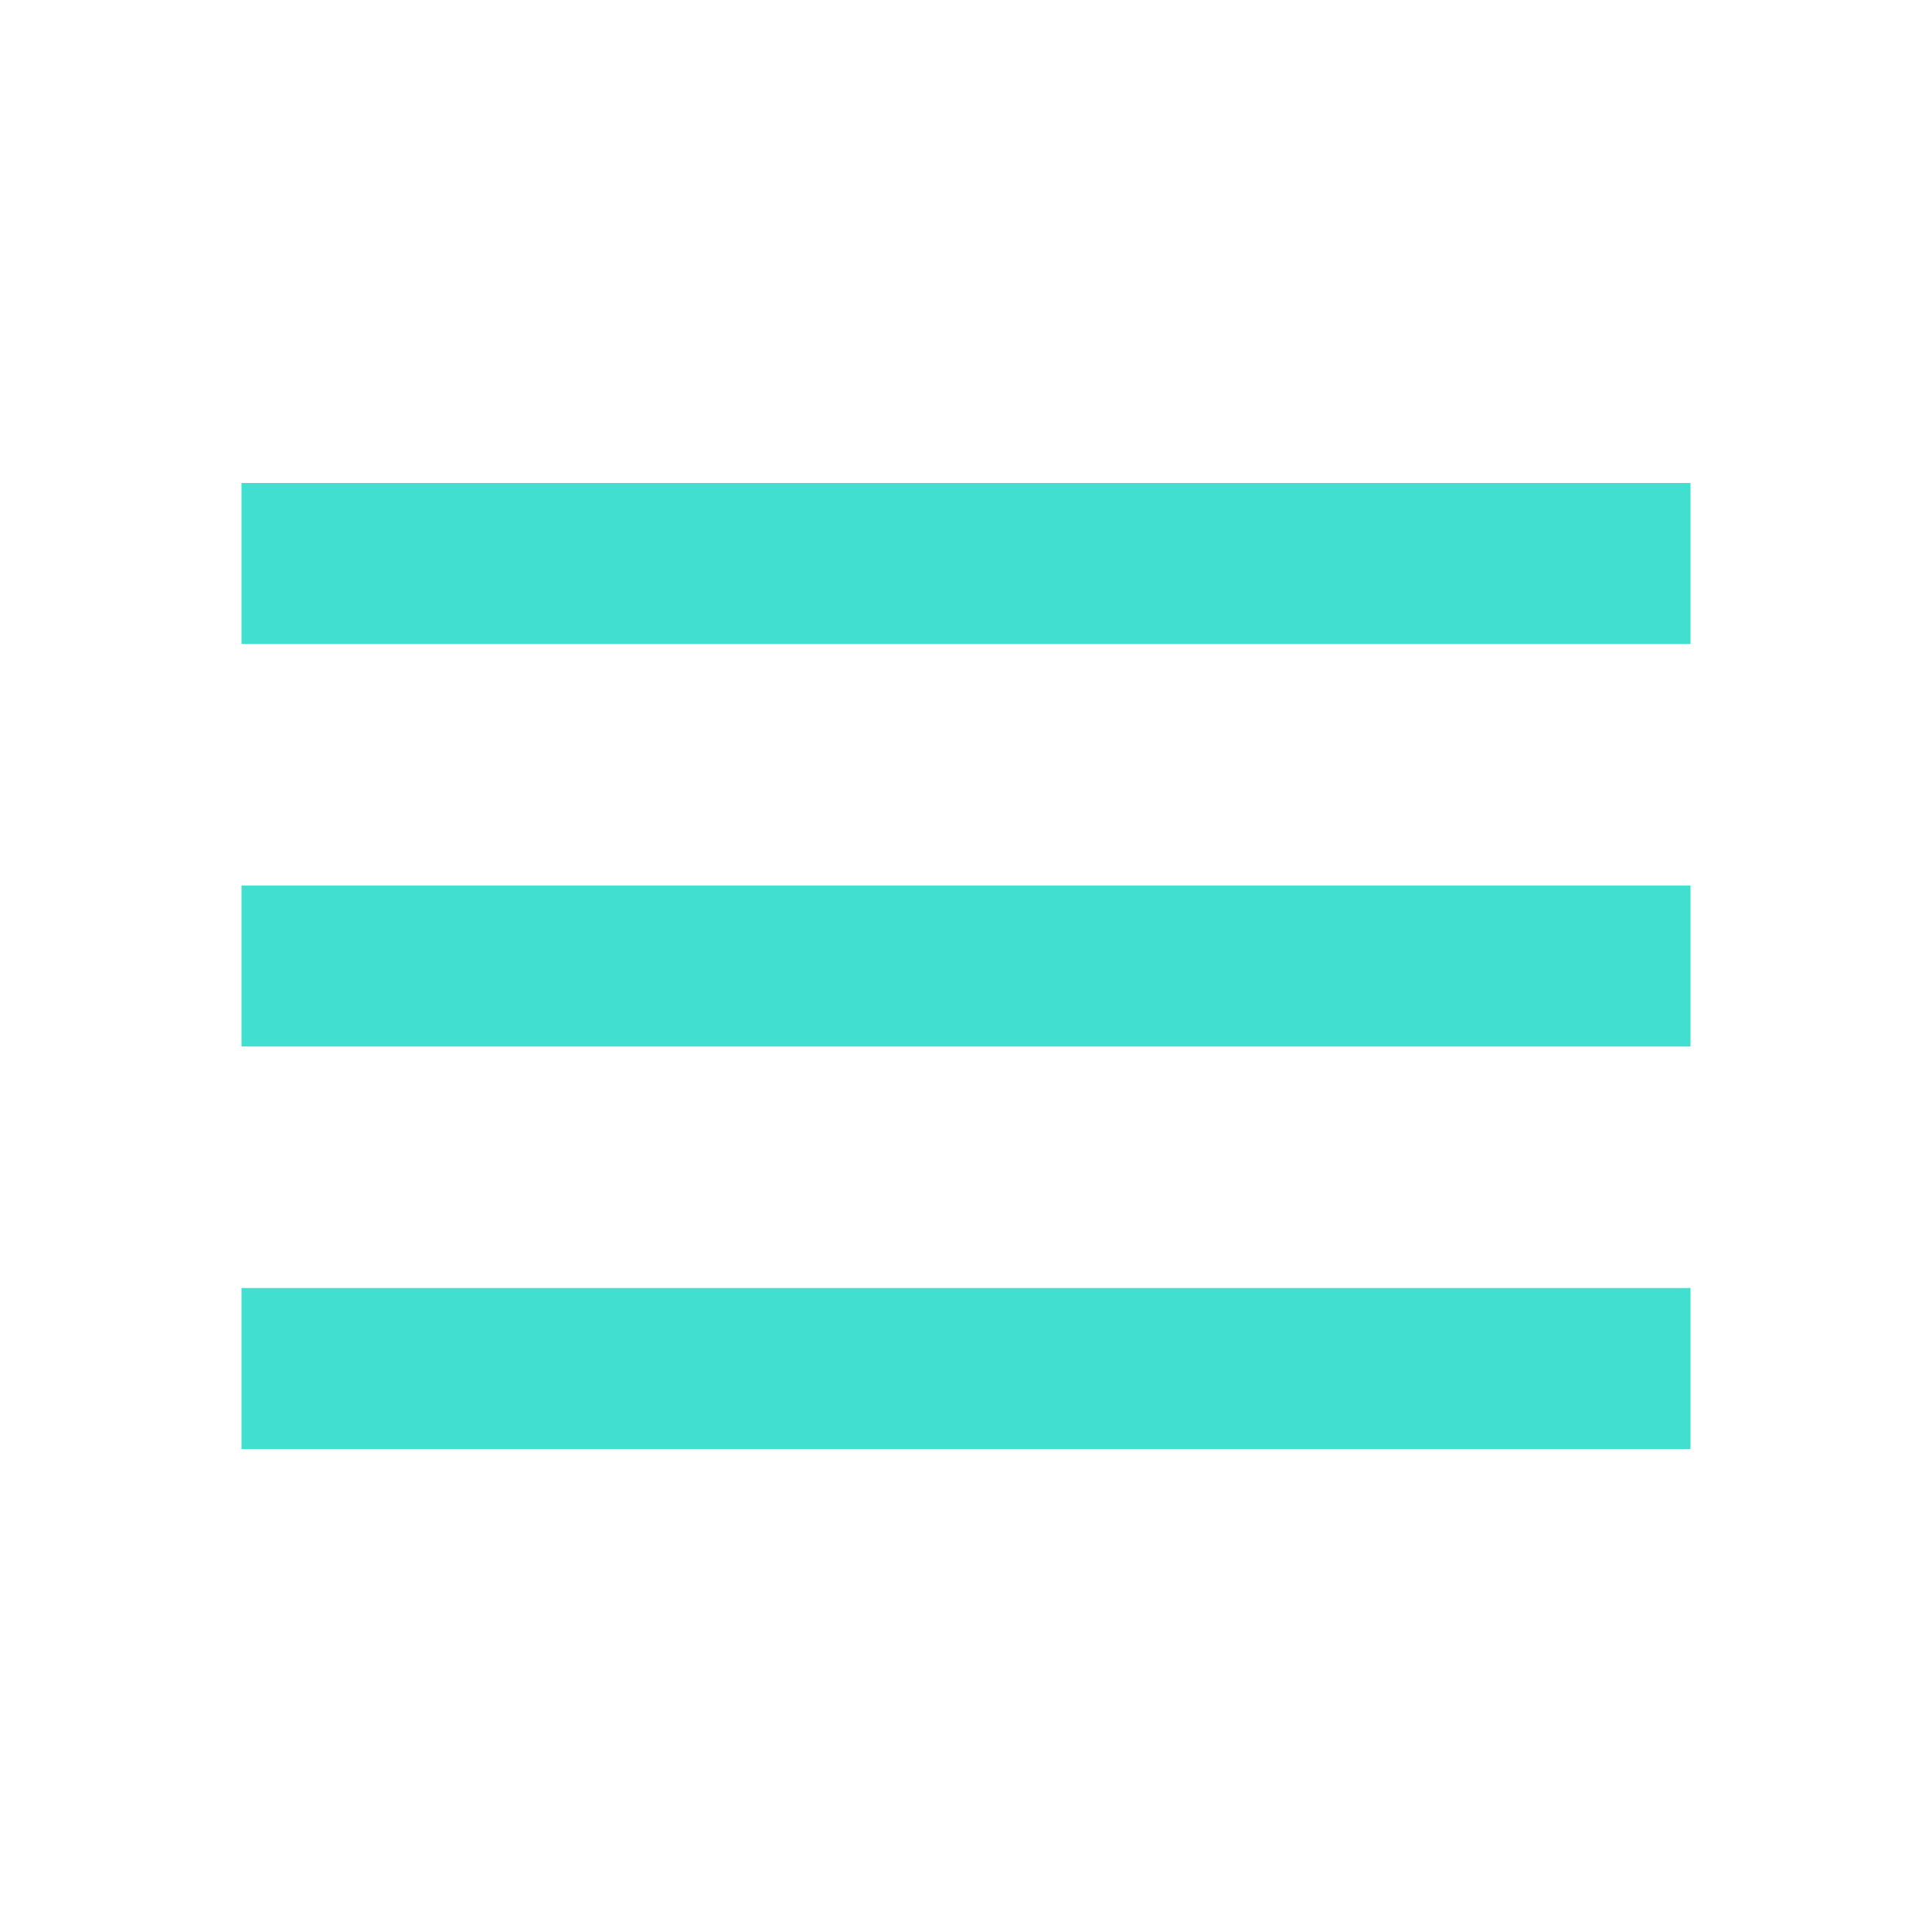
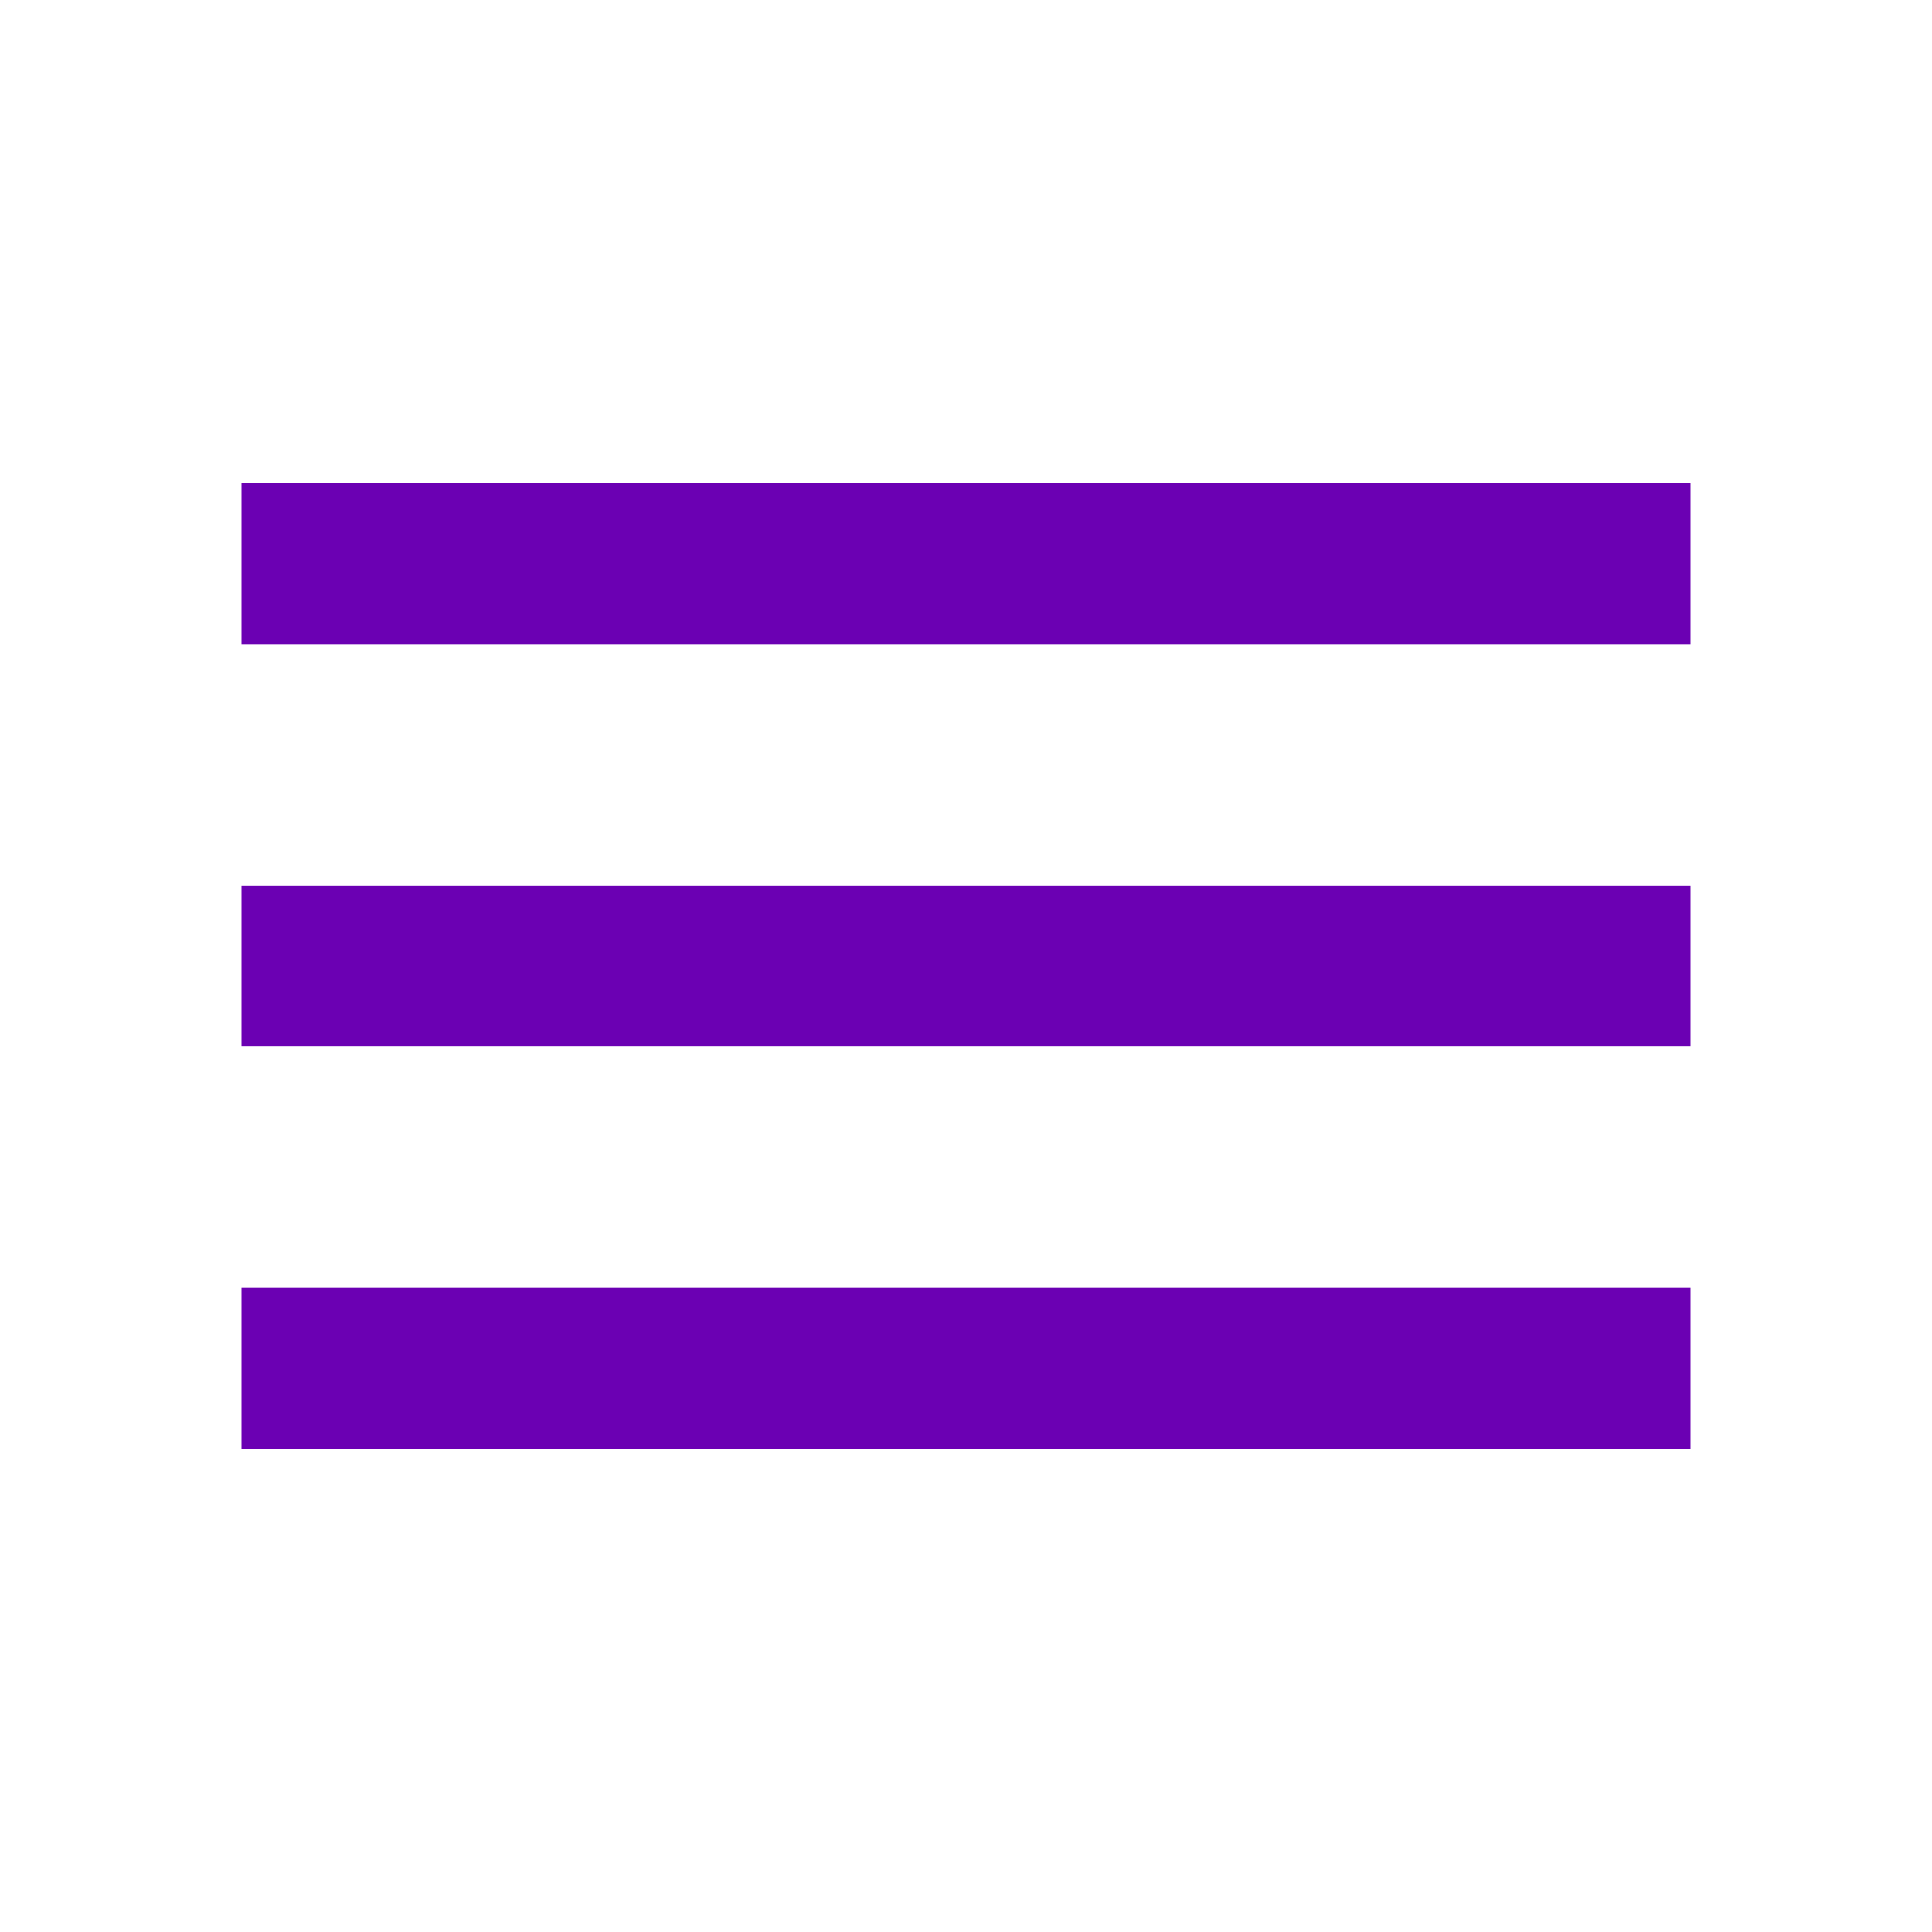
<svg xmlns="http://www.w3.org/2000/svg" width="100" height="100" viewBox="0 0 100 100" fill="none">
-   <path d="M12.5 75H87.5V66.667H12.5V75ZM12.5 54.167H87.5V45.833H12.5V54.167ZM12.5 25V33.333H87.5V25H12.5Z" fill="#41DFD0" />
+   <path d="M12.5 75H87.5V66.667H12.5V75ZM12.5 54.167H87.5V45.833H12.5V54.167ZM12.5 25V33.333H87.5V25H12.5Z" fill=" #6b00b3" />
</svg>
